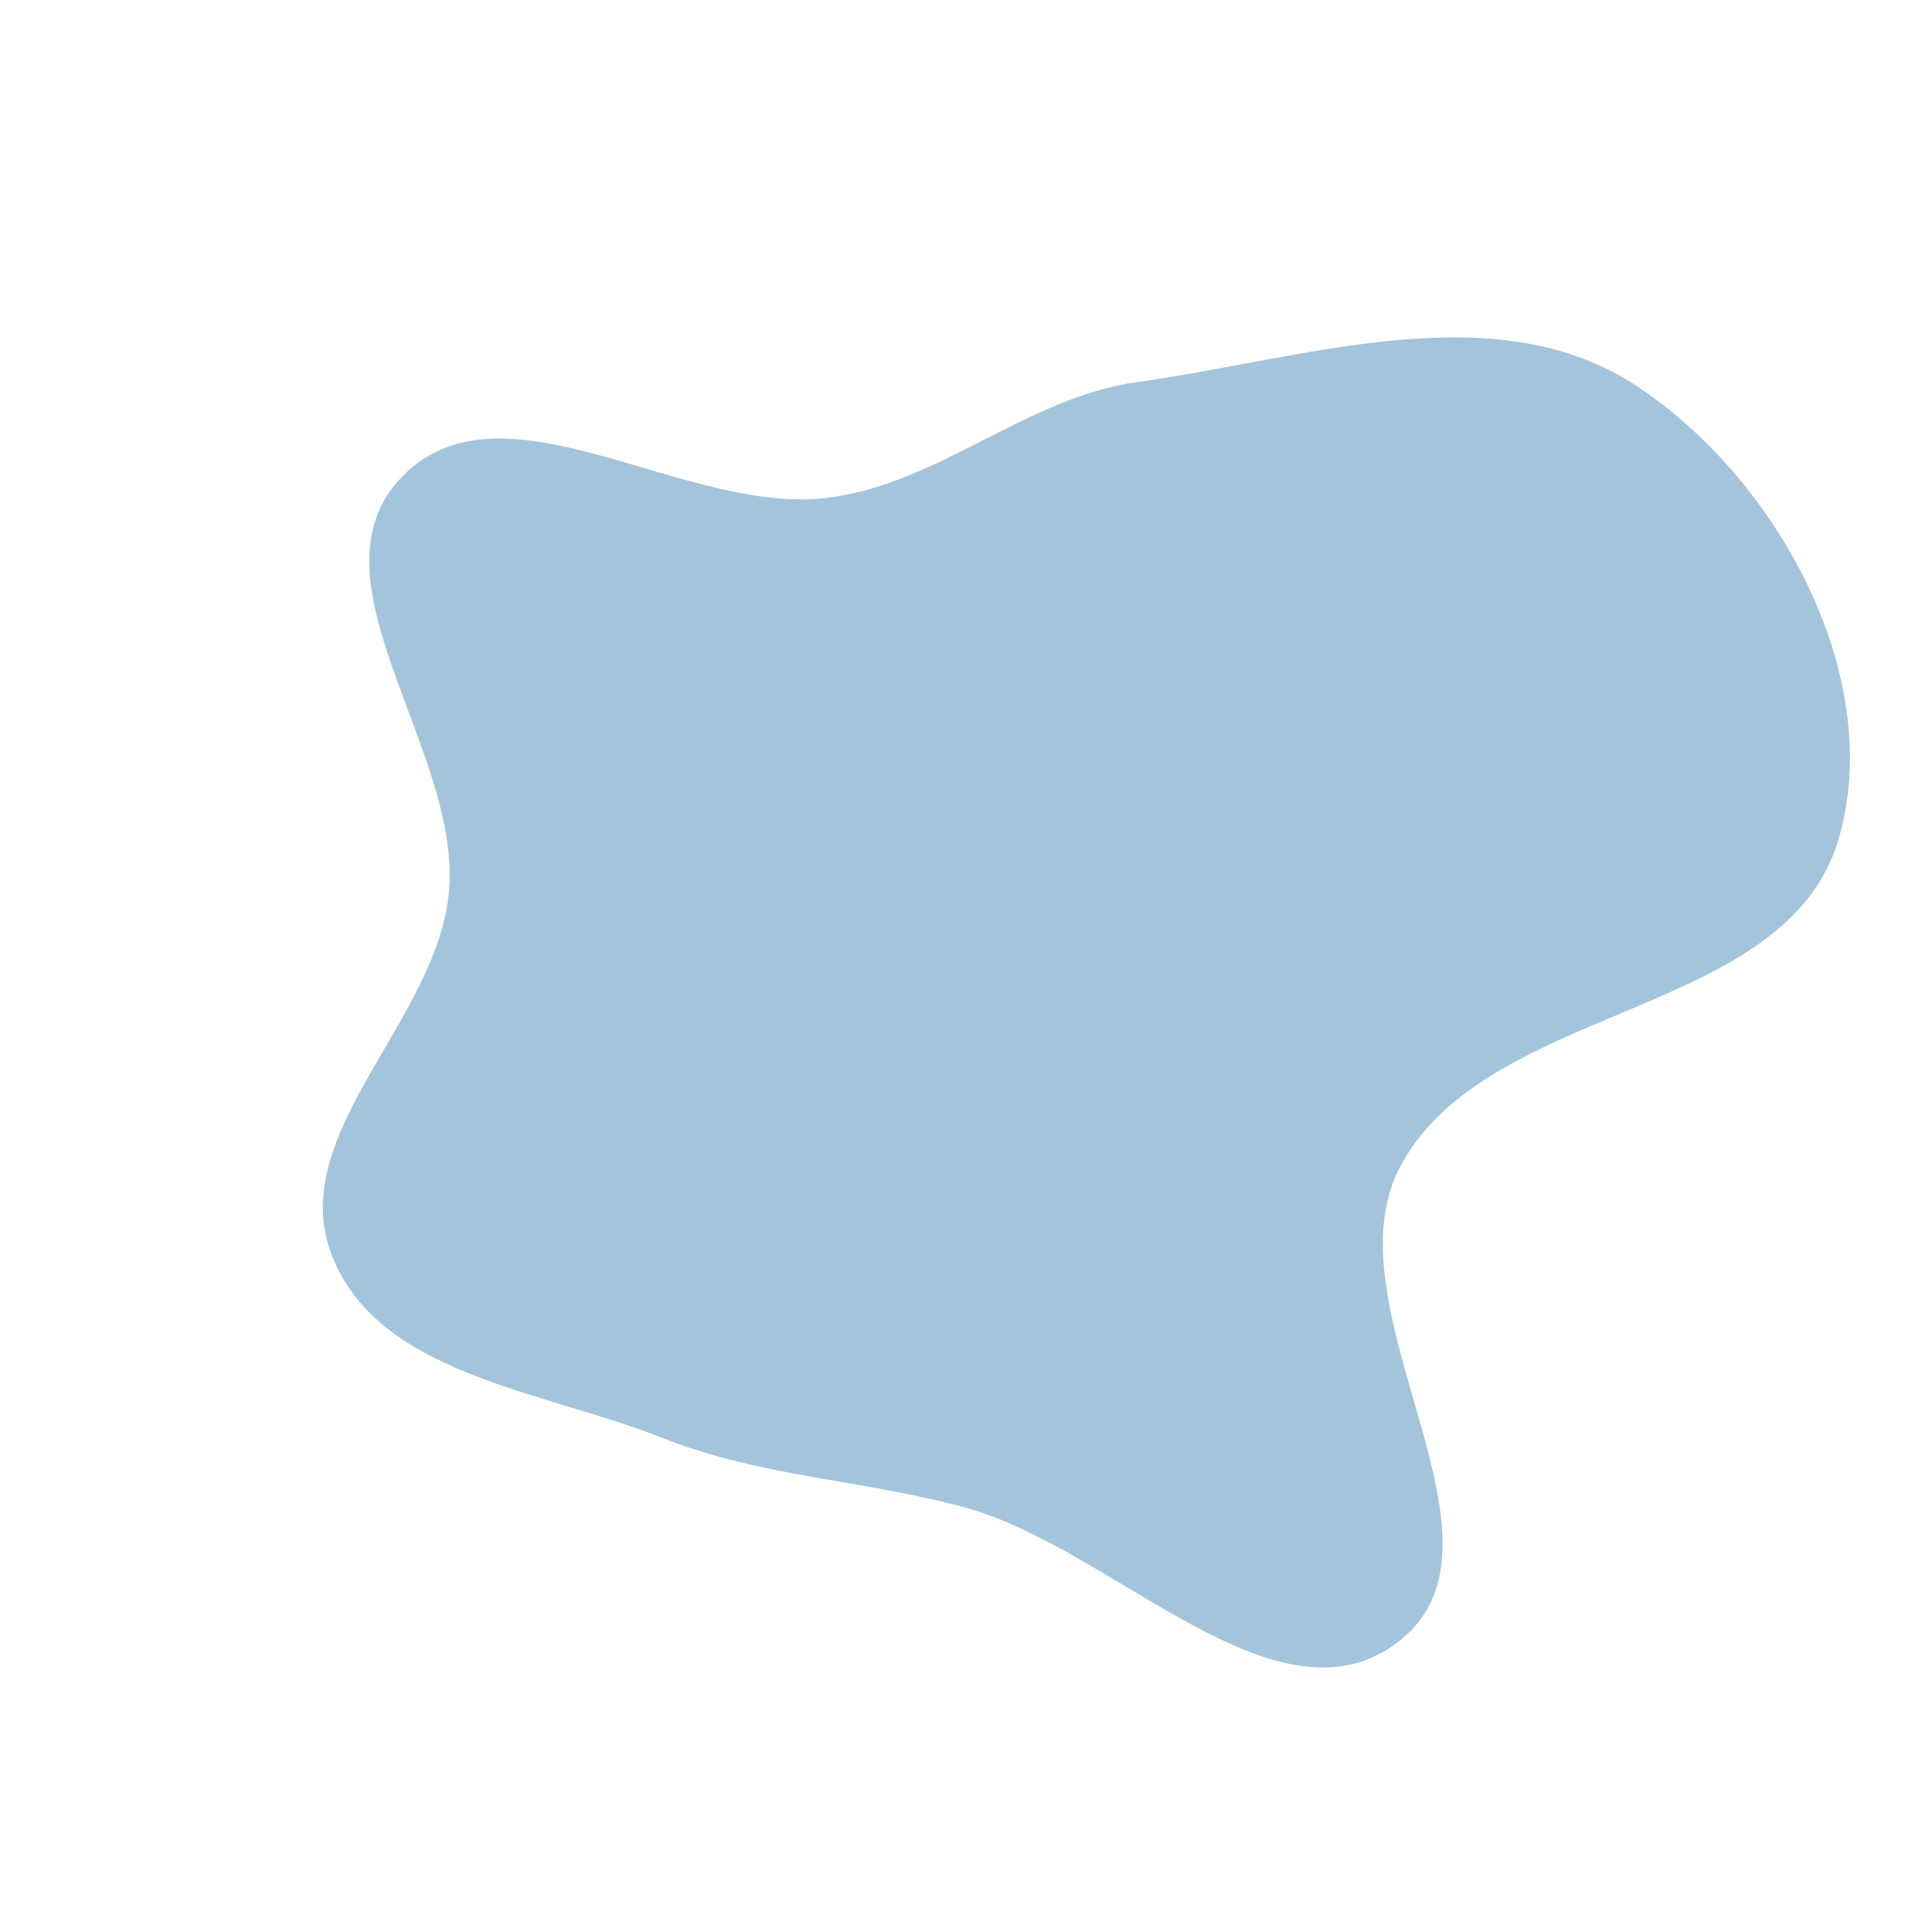
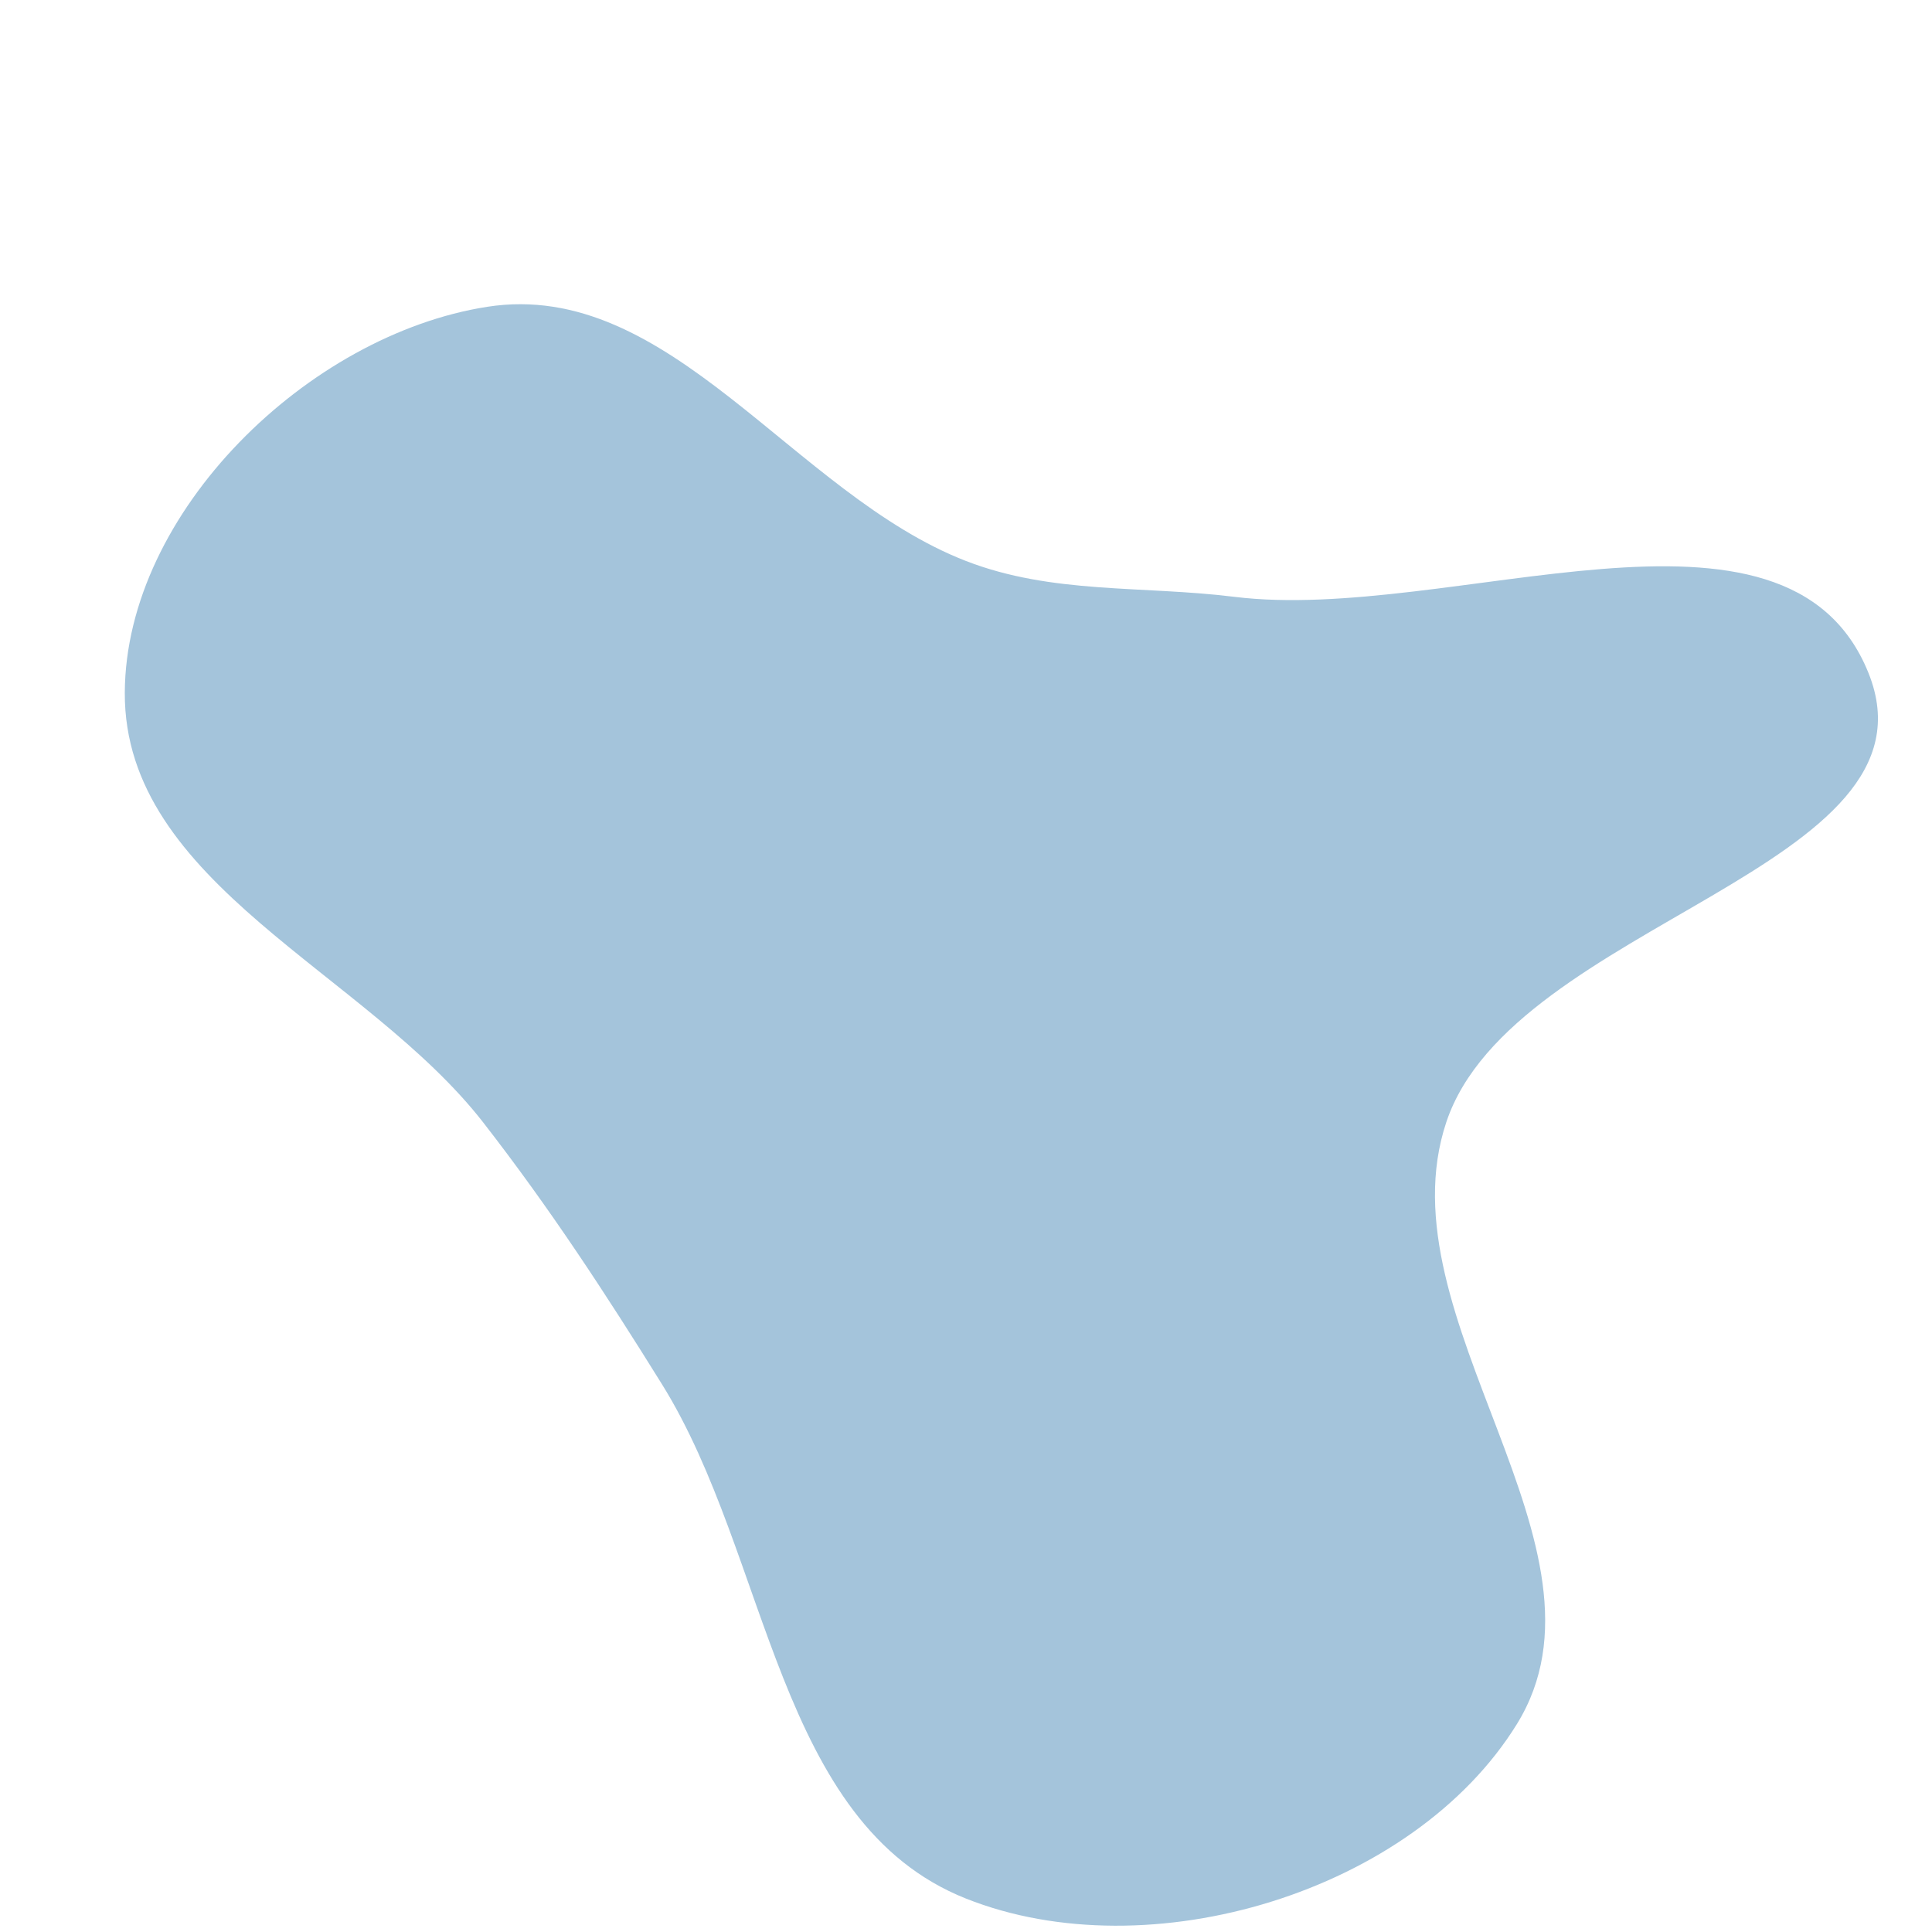
- <svg xmlns="http://www.w3.org/2000/svg" viewBox="0 0 440 440">
-   <path d="M220,343.391C253.884,352.712,291.158,395.423,318.756,373.667C347.72,350.832,301.381,297.605,319.106,265.26C339.363,228.294,406.453,231.805,418.612,191.444C429.743,154.498,404.854,108.93,372.569,87.798C340.254,66.646,297.306,81.687,259.052,87.003C233.731,90.521,214.037,110.072,188.684,113.347C155.851,117.588,114.46,84.804,91.491,108.647C69.06,131.933,105.139,170.866,102.251,203.07C99.605,232.572,64.802,258.364,75.591,285.949C86.251,313.206,123.721,316.68,150.916,327.497C173.326,336.412,196.746,336.994,220,343.391" fill="#a4c4db" />
+ <svg xmlns="http://www.w3.org/2000/svg" viewBox="0 0 315 315">
+   <path d="M157.5,309.551C187.413,321.442,230.377,308.49,247.311,281.115C265.078,252.393,225.106,214.976,235.816,182.946C246.706,150.377,317.489,141.538,304.63,109.695C291.306,76.7,236.546,101.682,201.233,97.307C186.271,95.453,171.555,96.921,157.5,91.466C129.341,80.537,109.258,45.354,79.415,50.025C50.283,54.586,20.478,83.45,20.347,112.936C20.209,144.136,59.688,158.422,78.827,183.062C89.651,196.998,98.622,210.729,107.941,225.712C125.517,253.97,126.576,297.258,157.5,309.551" fill="#A4C4DB" />
</svg>
